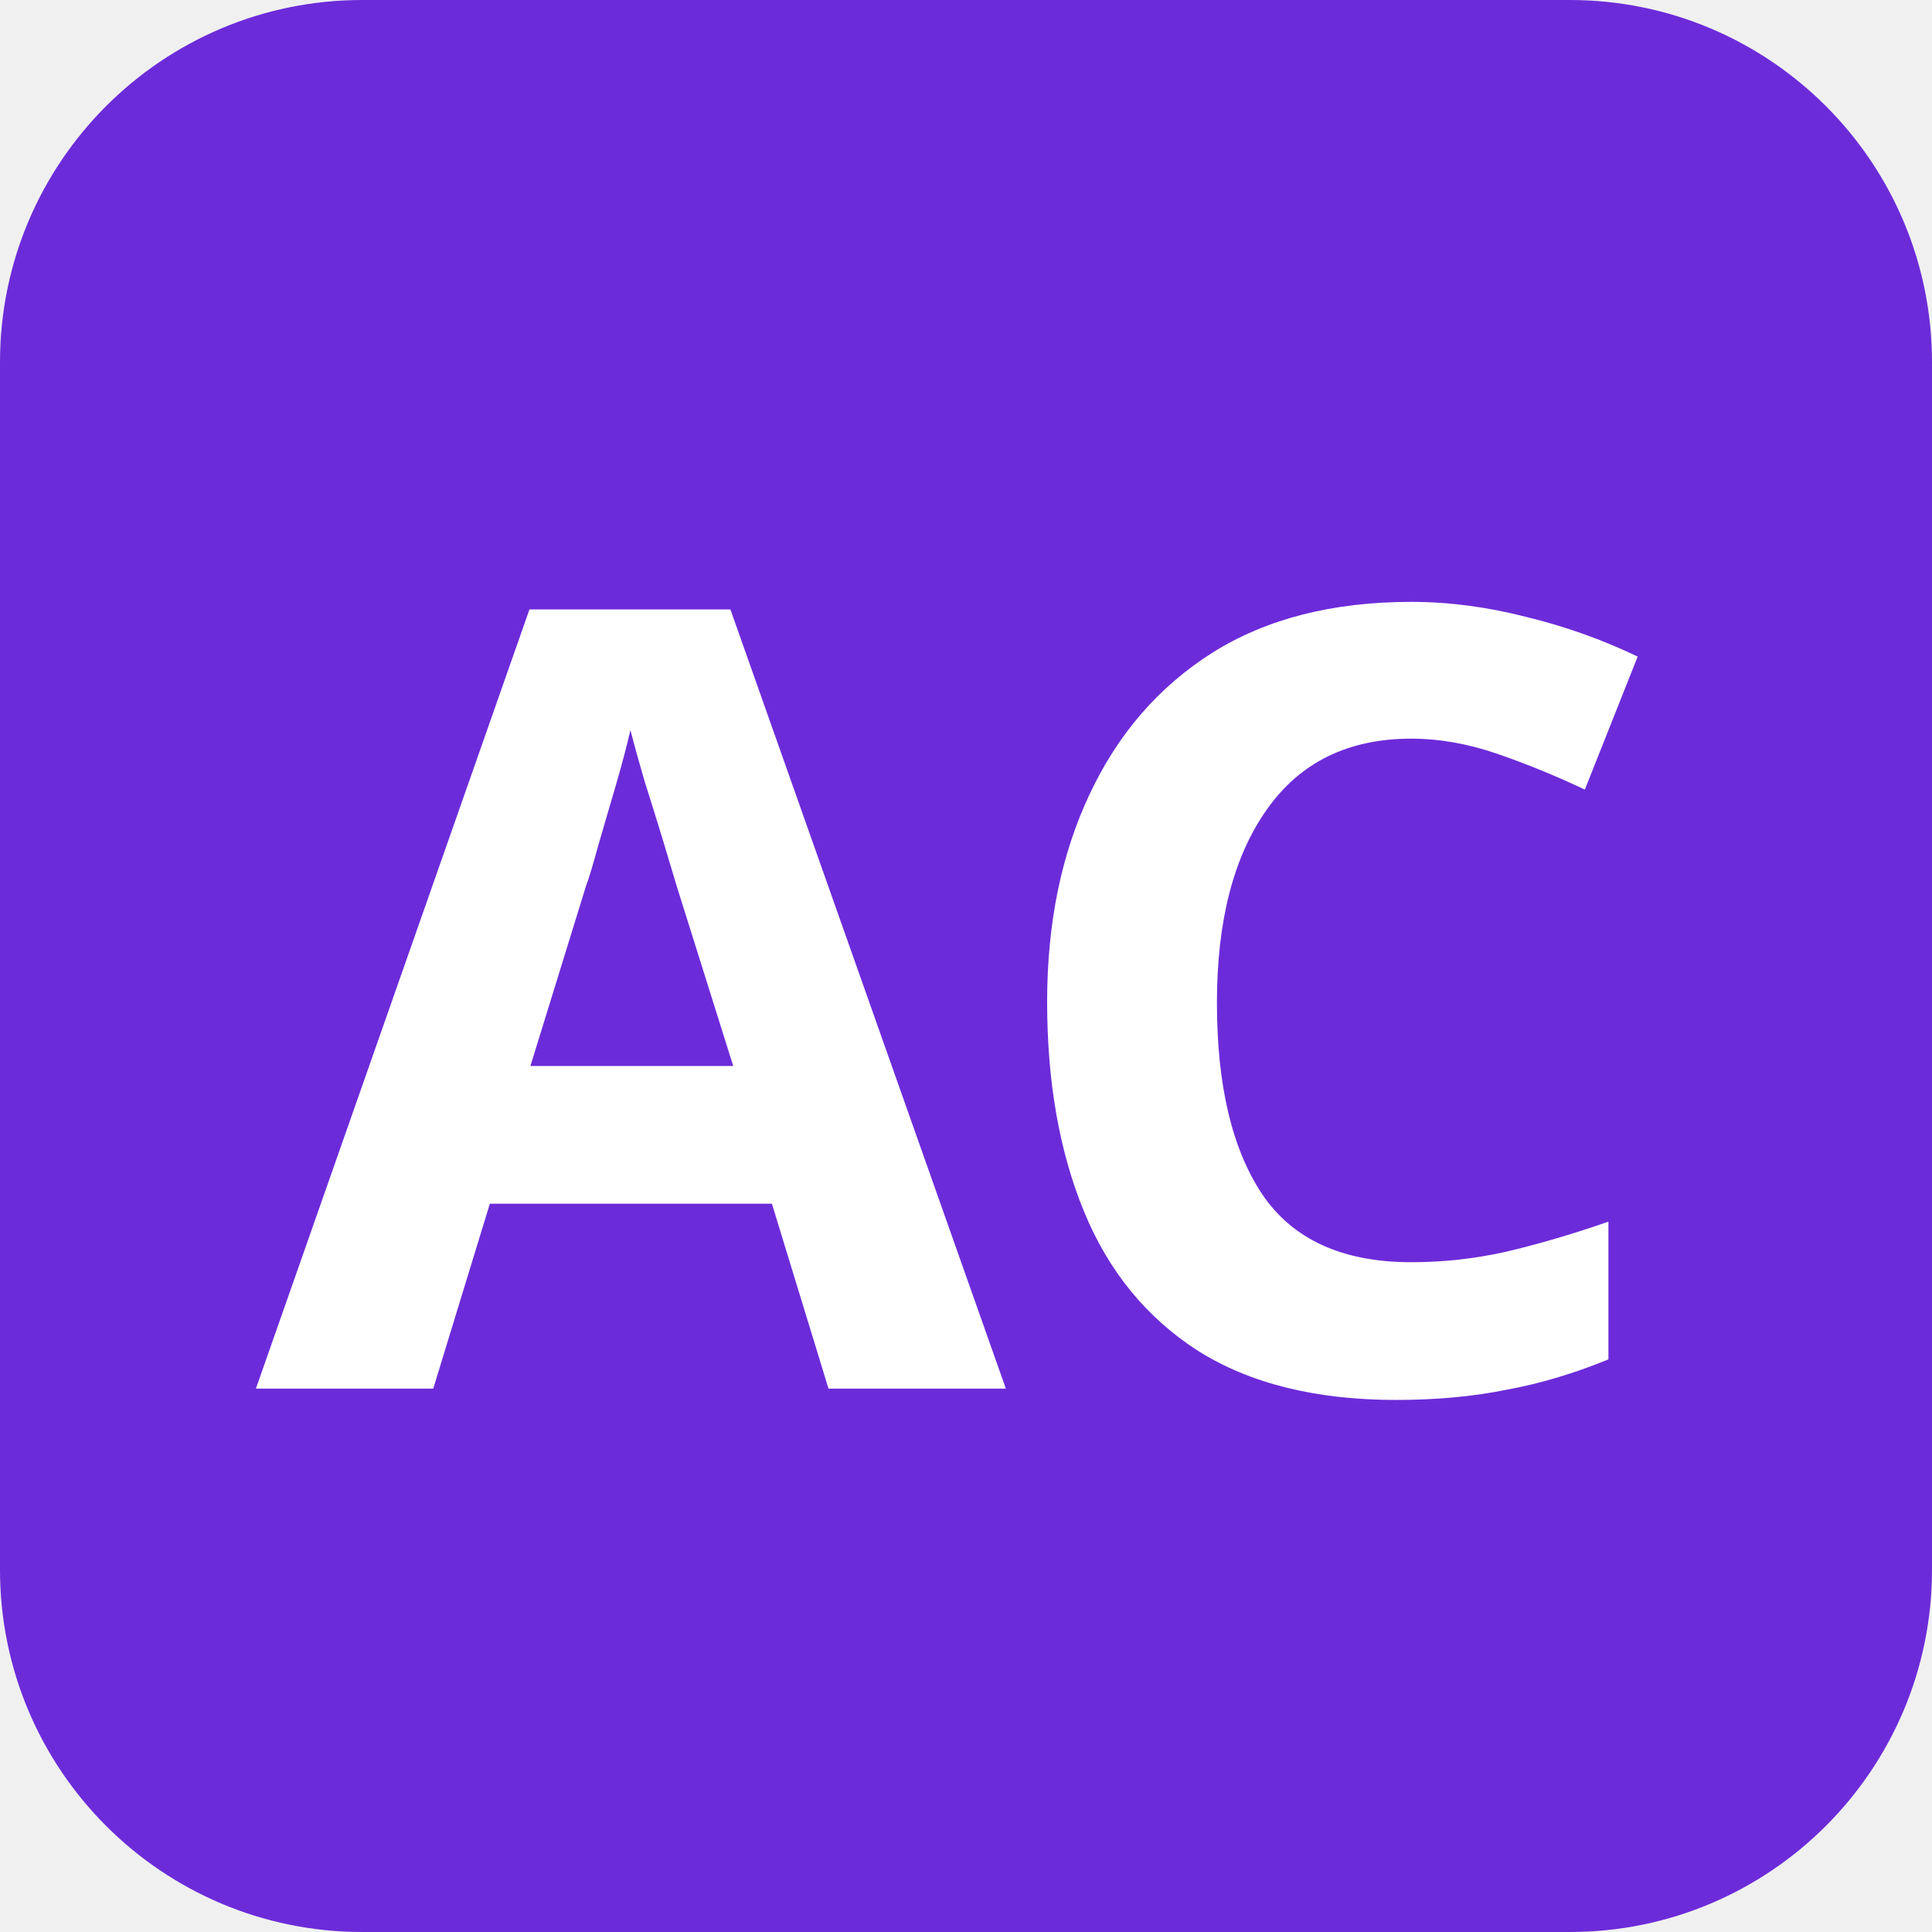
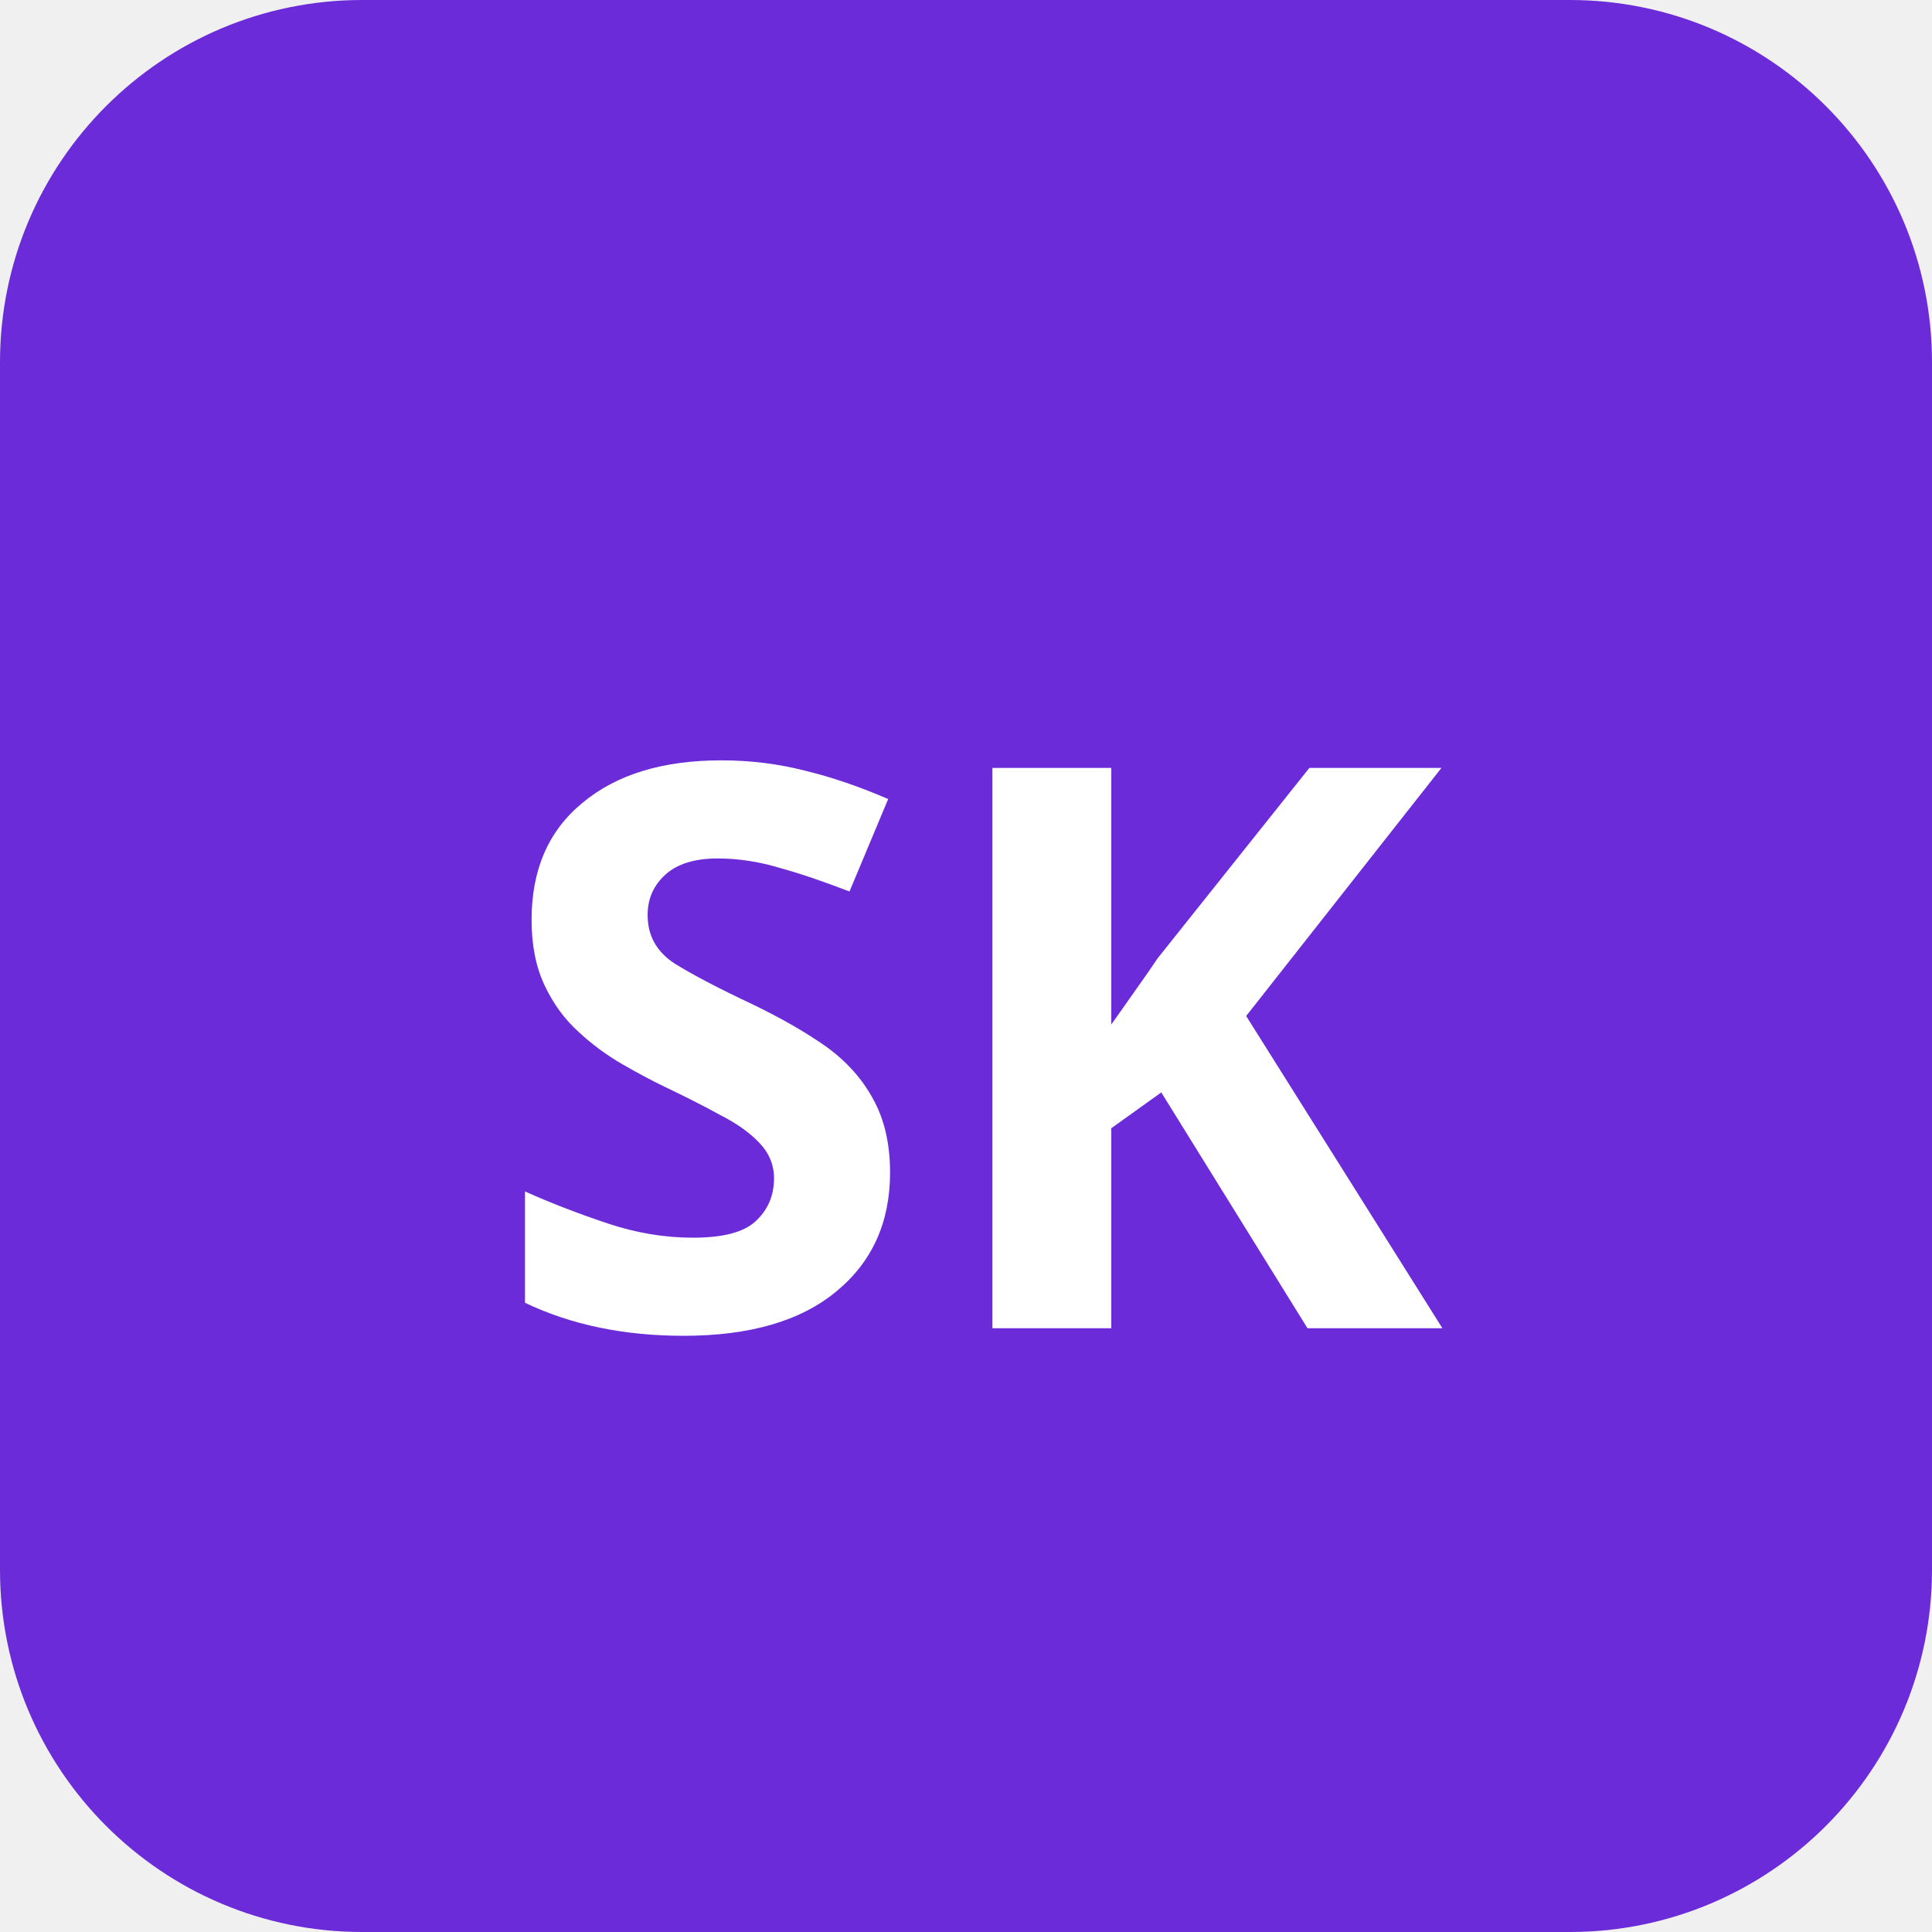
<svg xmlns="http://www.w3.org/2000/svg" viewBox="0 0 32 32">
  <rect width="32" height="32" rx="6" fill="#6C2BD9" />
-   <text x="16" y="23" font-family="system-ui,sans-serif" font-size="18" font-weight="800" text-anchor="middle" fill="white">AC</text>
+   <text x="16" y="22" font-family="system-ui,sans-serif" font-size="13" font-weight="800" text-anchor="middle" fill="white">SK</text>
</svg>
